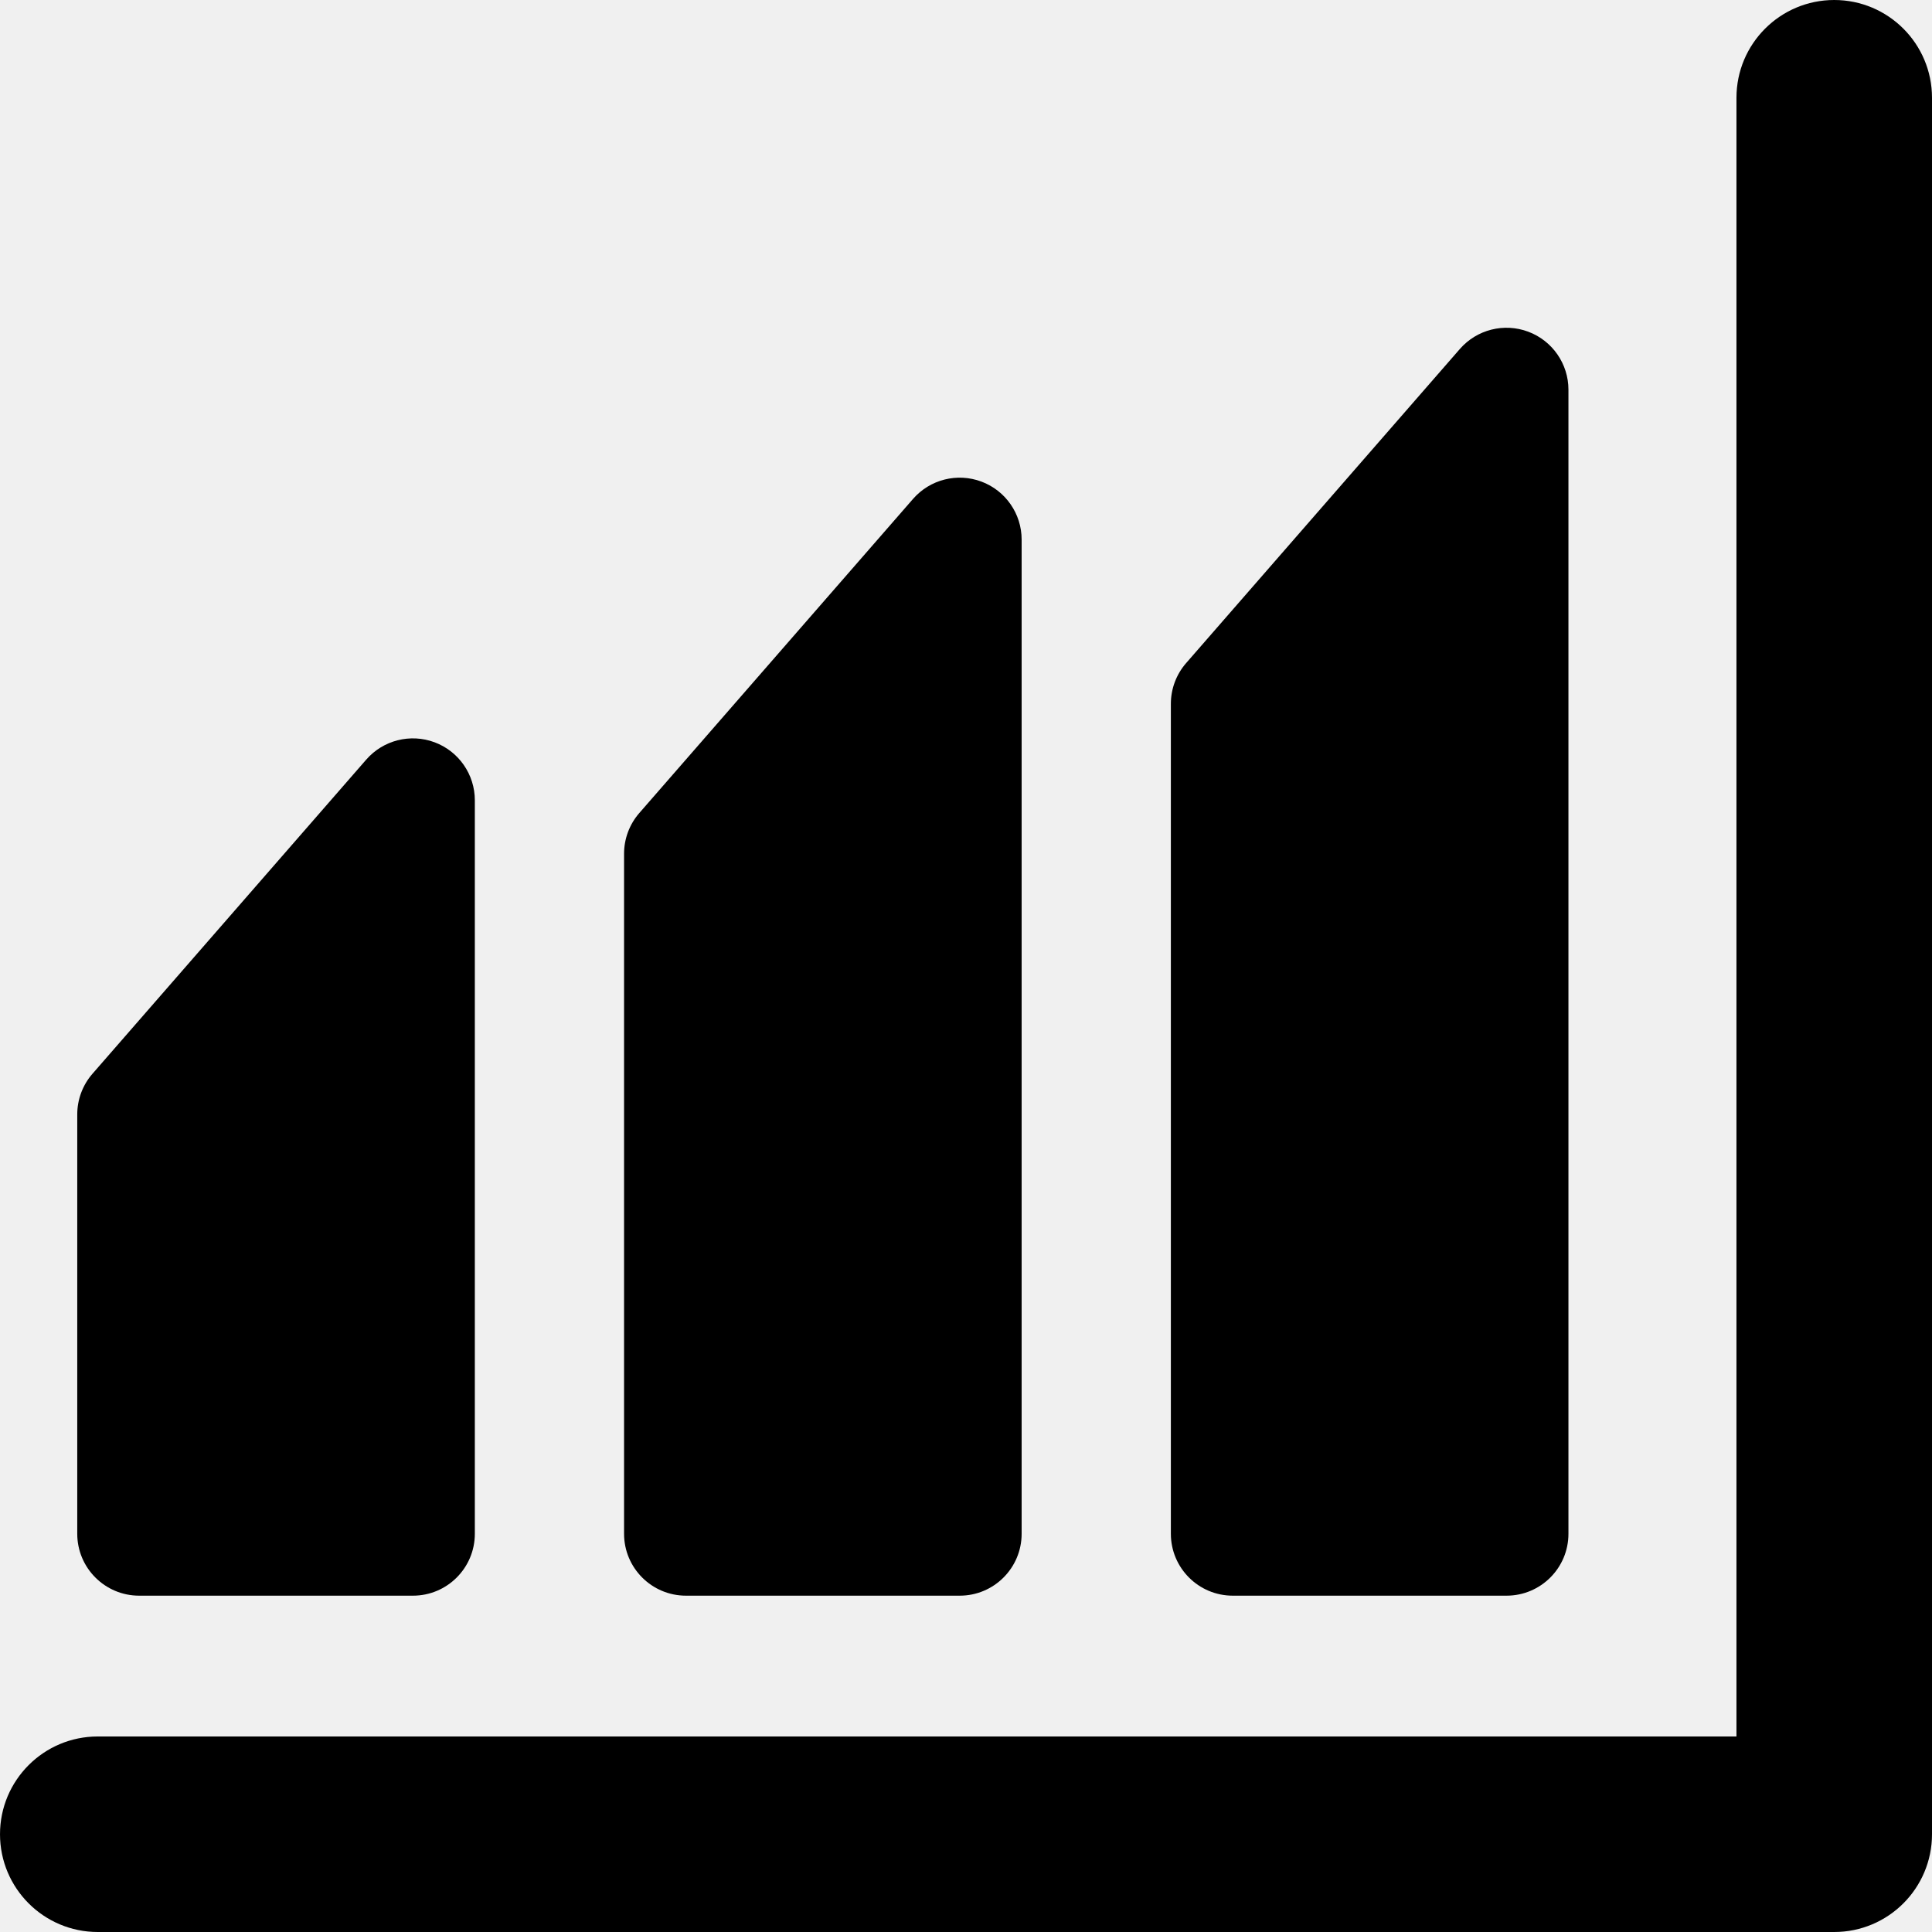
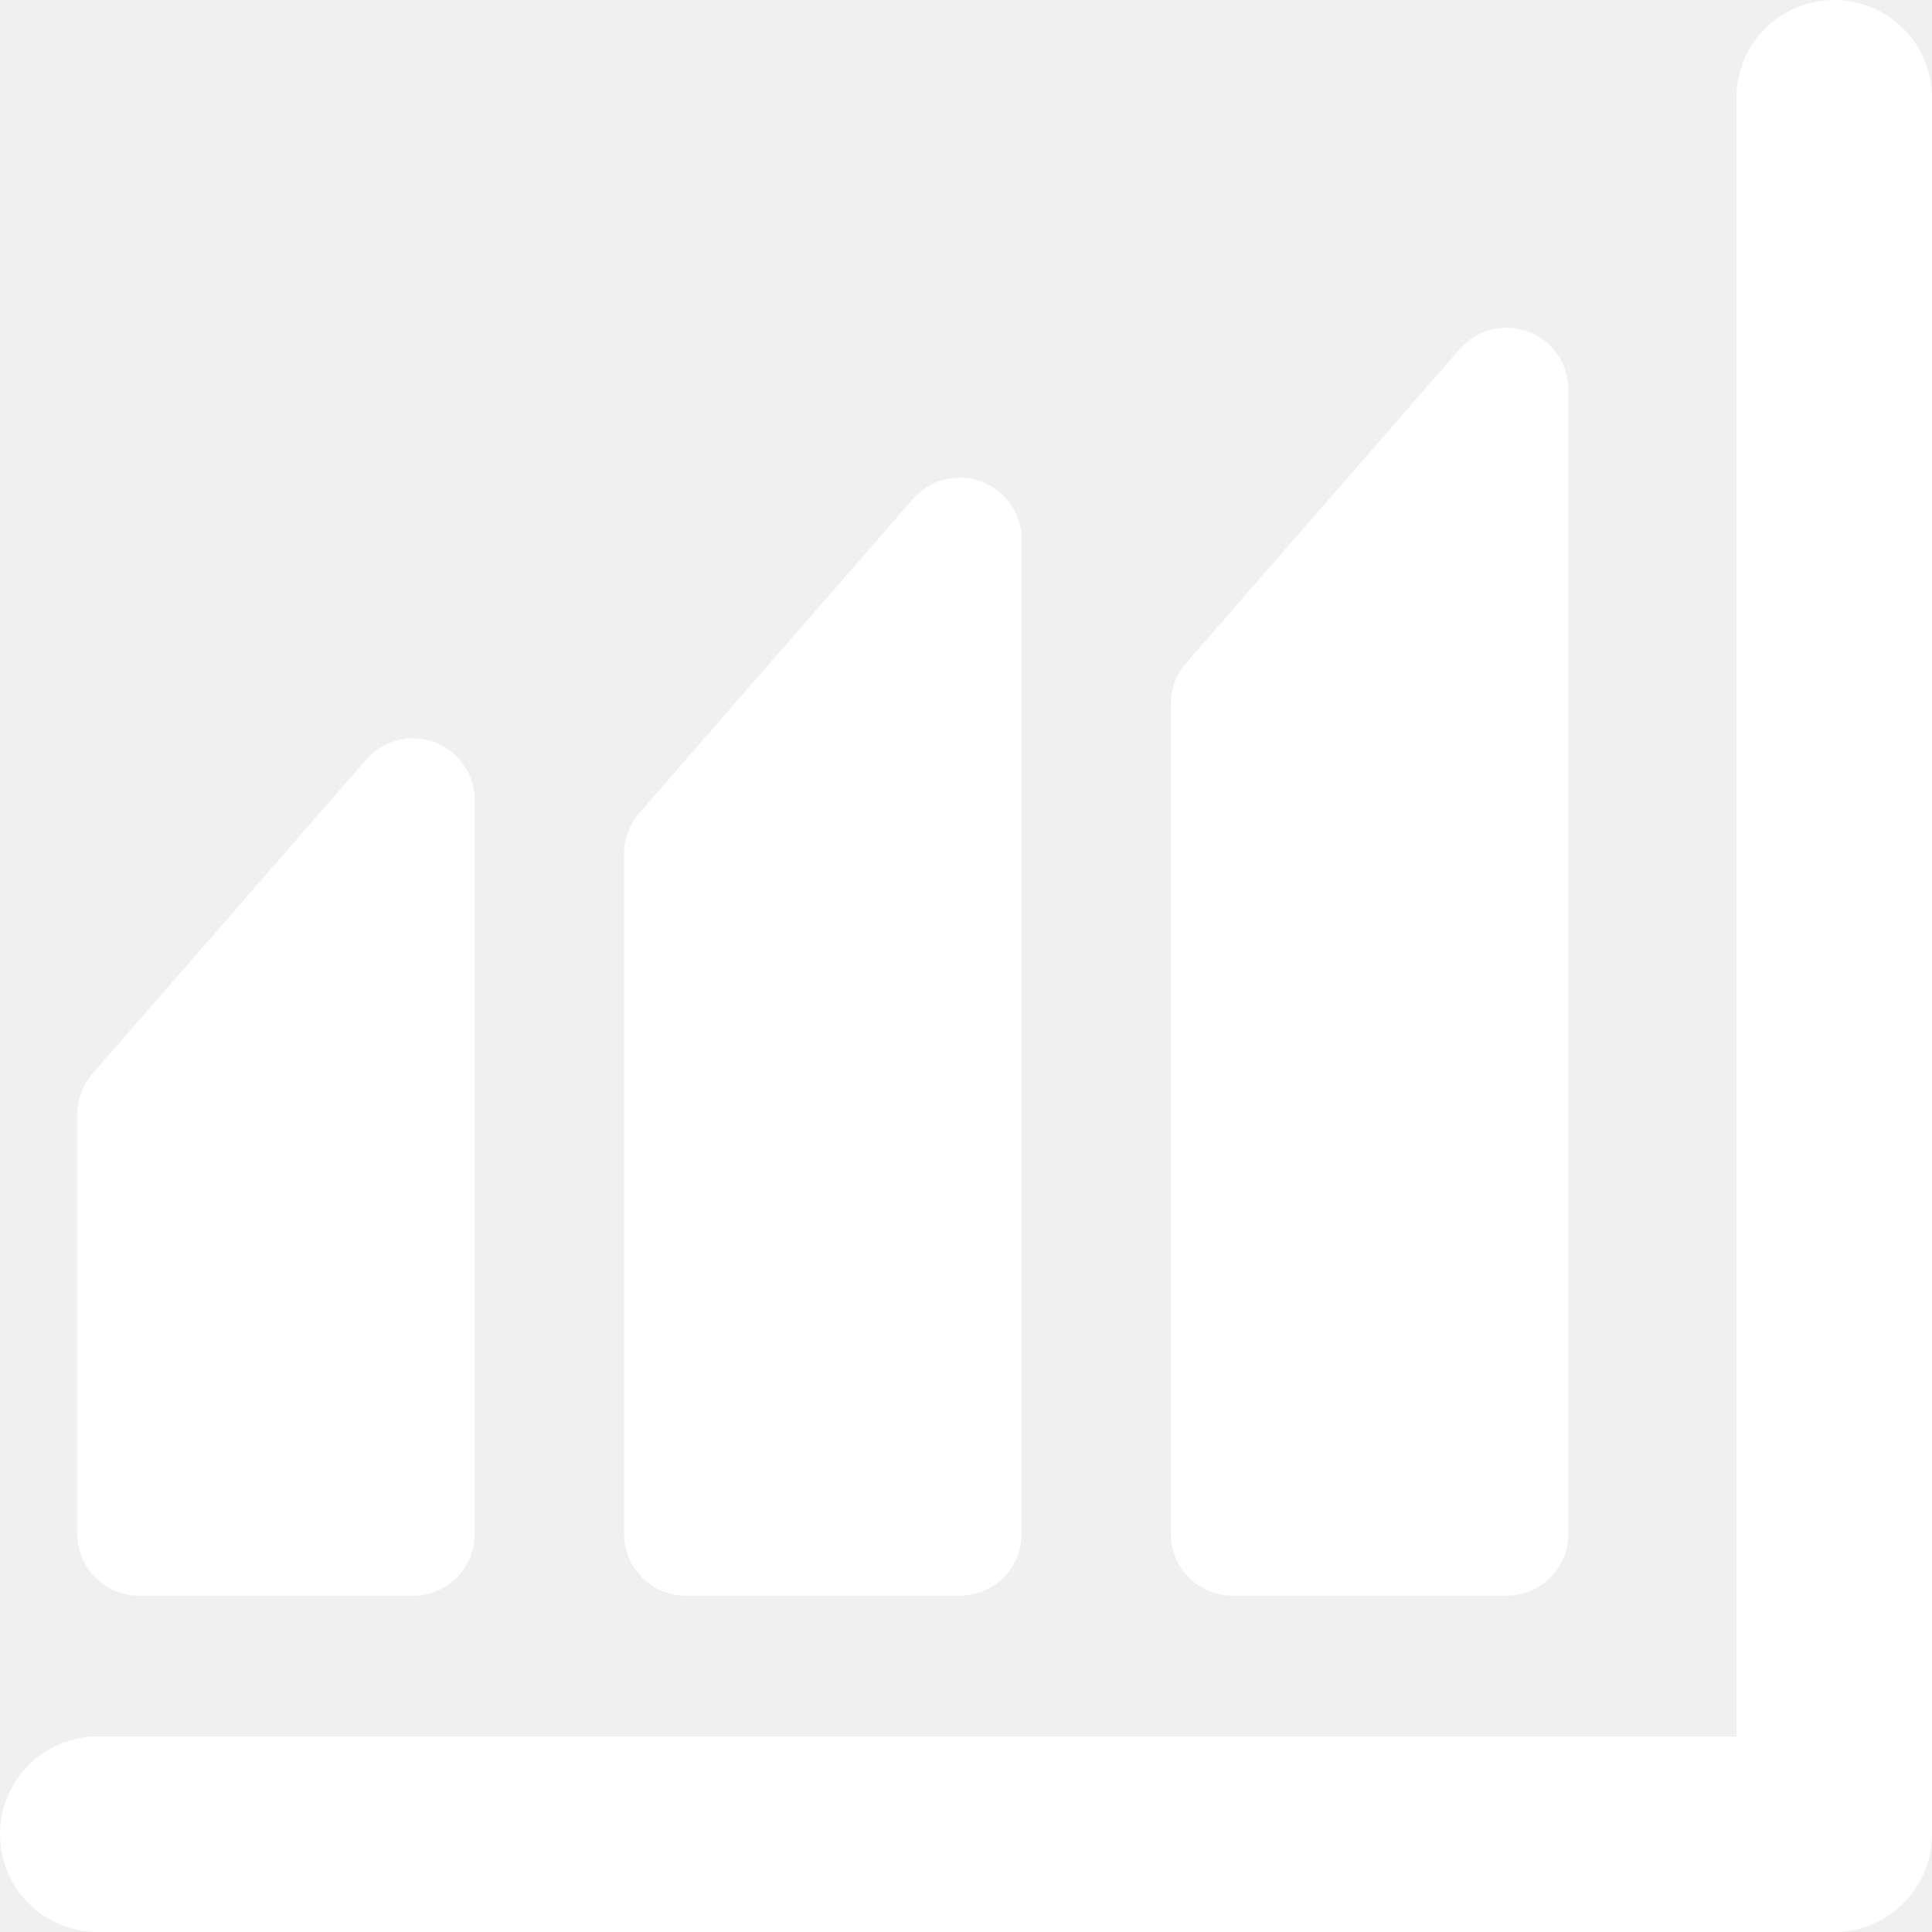
- <svg xmlns="http://www.w3.org/2000/svg" version="1.1" id="Capa_1" x="0px" y="0px" viewBox="0 0 296.427 296.427" style="enable-background:new 0 0 296.427 296.427;" xml:space="preserve">
+ <svg xmlns="http://www.w3.org/2000/svg" version="1.1" id="Capa_1" x="0px" y="0px" viewBox="0 0 296.427 296.427" style="enable-background:new 0 0 296.427 296.427;" xml:space="preserve" fill="white">
  <g>
    <path d="M281.426,0c-8.284,0-15,6.716-15,15v251.427H15.001c-8.284,0-15,6.716-15,15c0,8.284,6.716,15,15,15h266.426   c8.284,0,15-6.716,15-15V15C296.426,6.716,289.71,0,281.426,0z" />
    <path d="M105.25,244.824h42c5.247,0,9.5-4.253,9.5-9.5V82.788c0-3.961-2.458-7.507-6.168-8.896   c-3.71-1.389-7.892-0.331-10.494,2.655l-42,48.197c-1.507,1.73-2.338,3.947-2.338,6.241v104.339   C95.75,240.571,100.003,244.824,105.25,244.824z" />
    <path d="M189.146,244.824h42c5.247,0,9.5-4.253,9.5-9.5V59.788c0-3.961-2.458-7.507-6.168-8.896   c-3.709-1.389-7.892-0.331-10.494,2.655l-42,48.196c-1.508,1.73-2.338,3.947-2.338,6.242v127.339   C179.646,240.571,183.899,244.824,189.146,244.824z" />
    <path d="M21.354,244.824h42c5.247,0,9.5-4.253,9.5-9.5V122.788c0-3.961-2.458-7.507-6.168-8.896   c-3.71-1.389-7.892-0.331-10.495,2.655l-42,48.196c-1.507,1.73-2.338,3.947-2.338,6.242v64.339   C11.854,240.571,16.107,244.824,21.354,244.824z" />
  </g>
  <g>
</g>
  <g>
</g>
  <g>
</g>
  <g>
</g>
  <g>
</g>
  <g>
</g>
  <g>
</g>
  <g>
</g>
  <g>
</g>
  <g>
</g>
  <g>
</g>
  <g>
</g>
  <g>
</g>
  <g>
</g>
  <g>
</g>
</svg>
